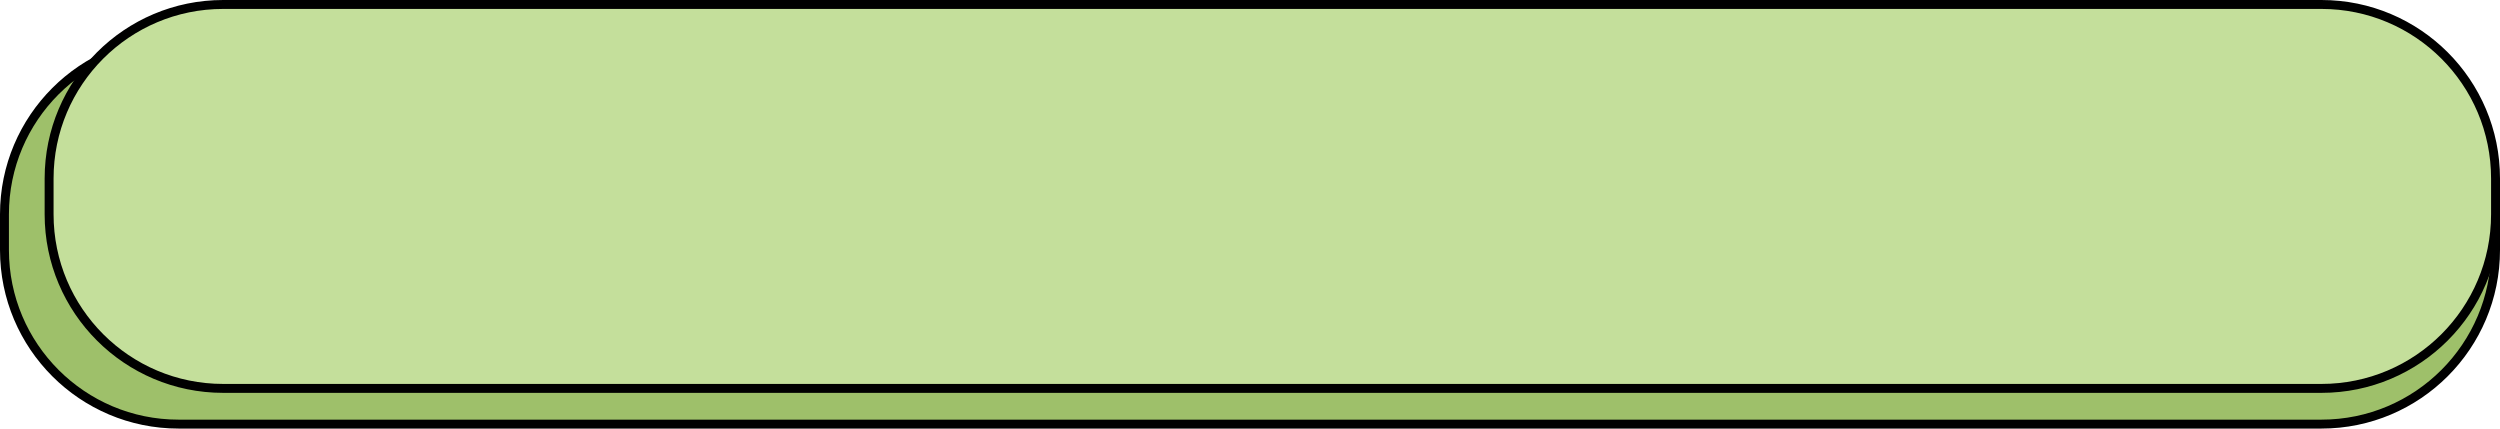
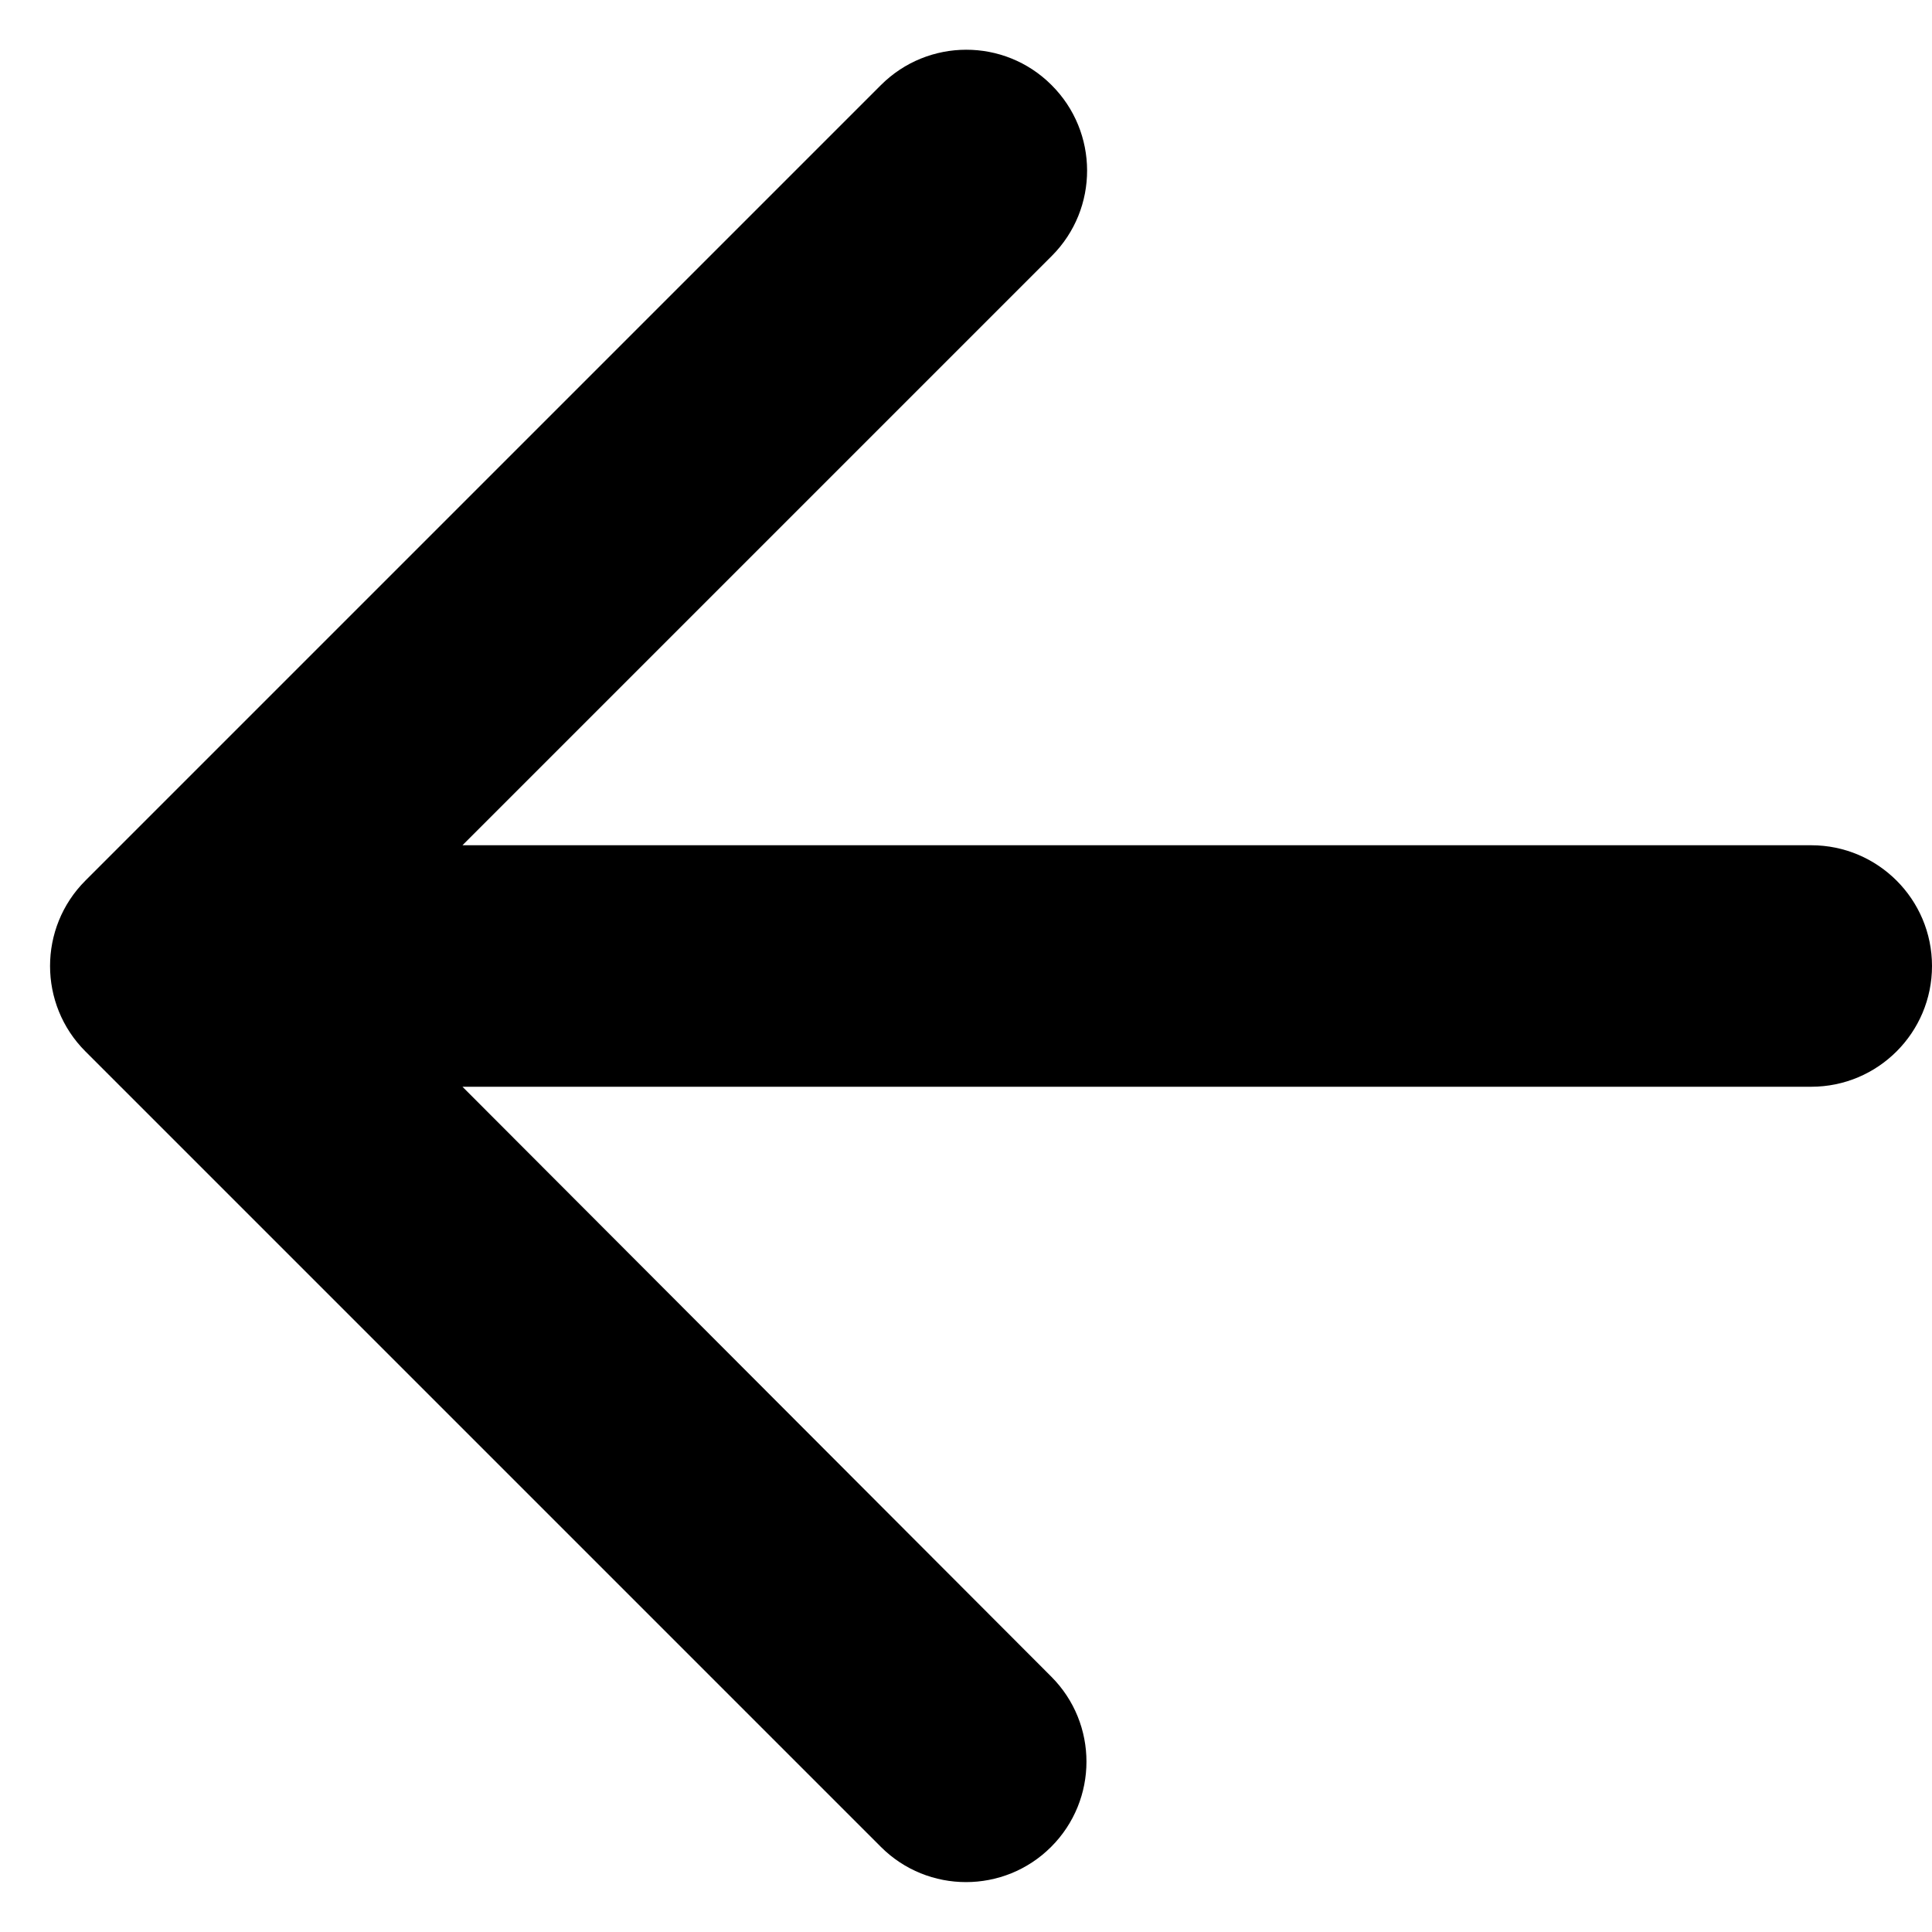
- <svg xmlns="http://www.w3.org/2000/svg" width="280" height="48" viewBox="0 0 280 48" fill="none">
-   <rect x="0.5" y="4.5" width="279" height="43" rx="19.5" fill="#9EC06A" stroke="black" />
-   <rect x="5.5" y="0.5" width="274" height="43" rx="19.5" fill="#C4DF9B" stroke="black" />
+ <svg xmlns="http://www.w3.org/2000/svg" width="16" height="16" viewBox="0 0 16 16" fill="none">
+   <path fill-rule="evenodd" clip-rule="evenodd" d="M16 8C16 7.448 15.552 7 15 7H3.83L8.71 2.12C9.102 1.728 9.1 1.093 8.707 0.703C8.317 0.314 7.685 0.315 7.295 0.705L0.707 7.293C0.317 7.683 0.317 8.317 0.707 8.707L7.295 15.295C7.684 15.684 8.316 15.684 8.705 15.295C9.095 14.905 9.095 14.274 8.706 13.885L3.83 9H15C15.552 9 16 8.552 16 8Z" fill="black" />
</svg>
